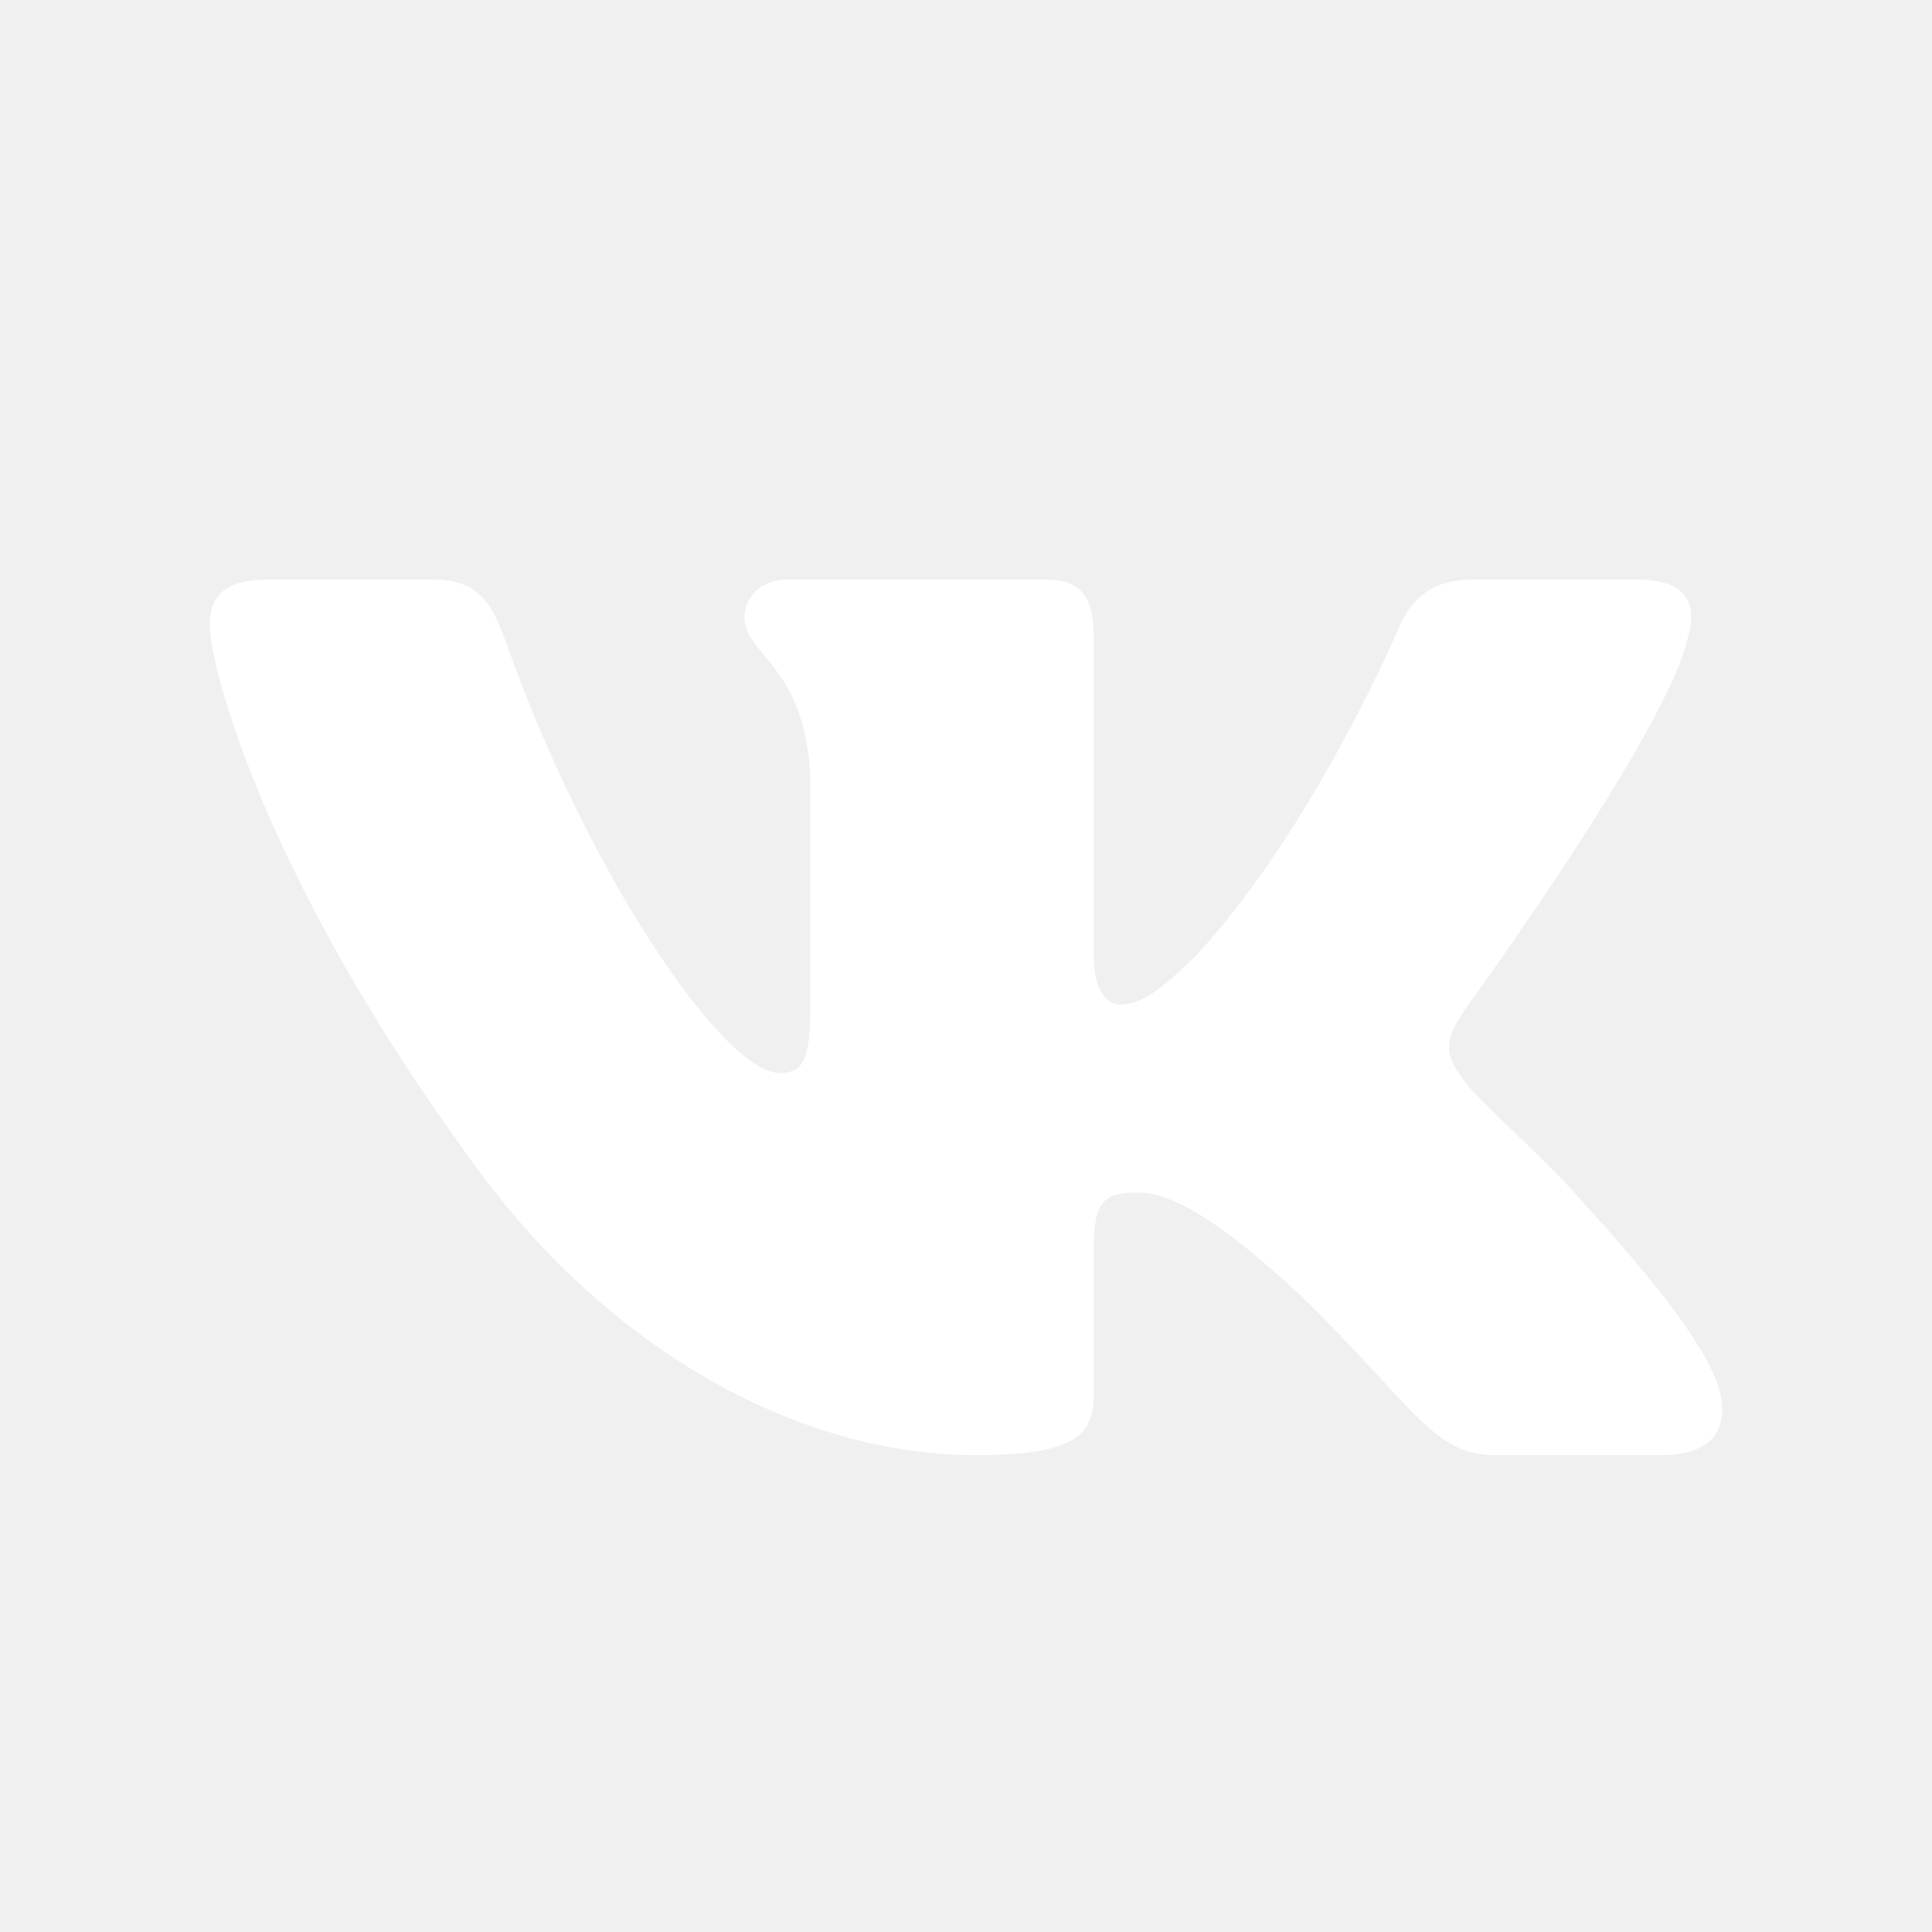
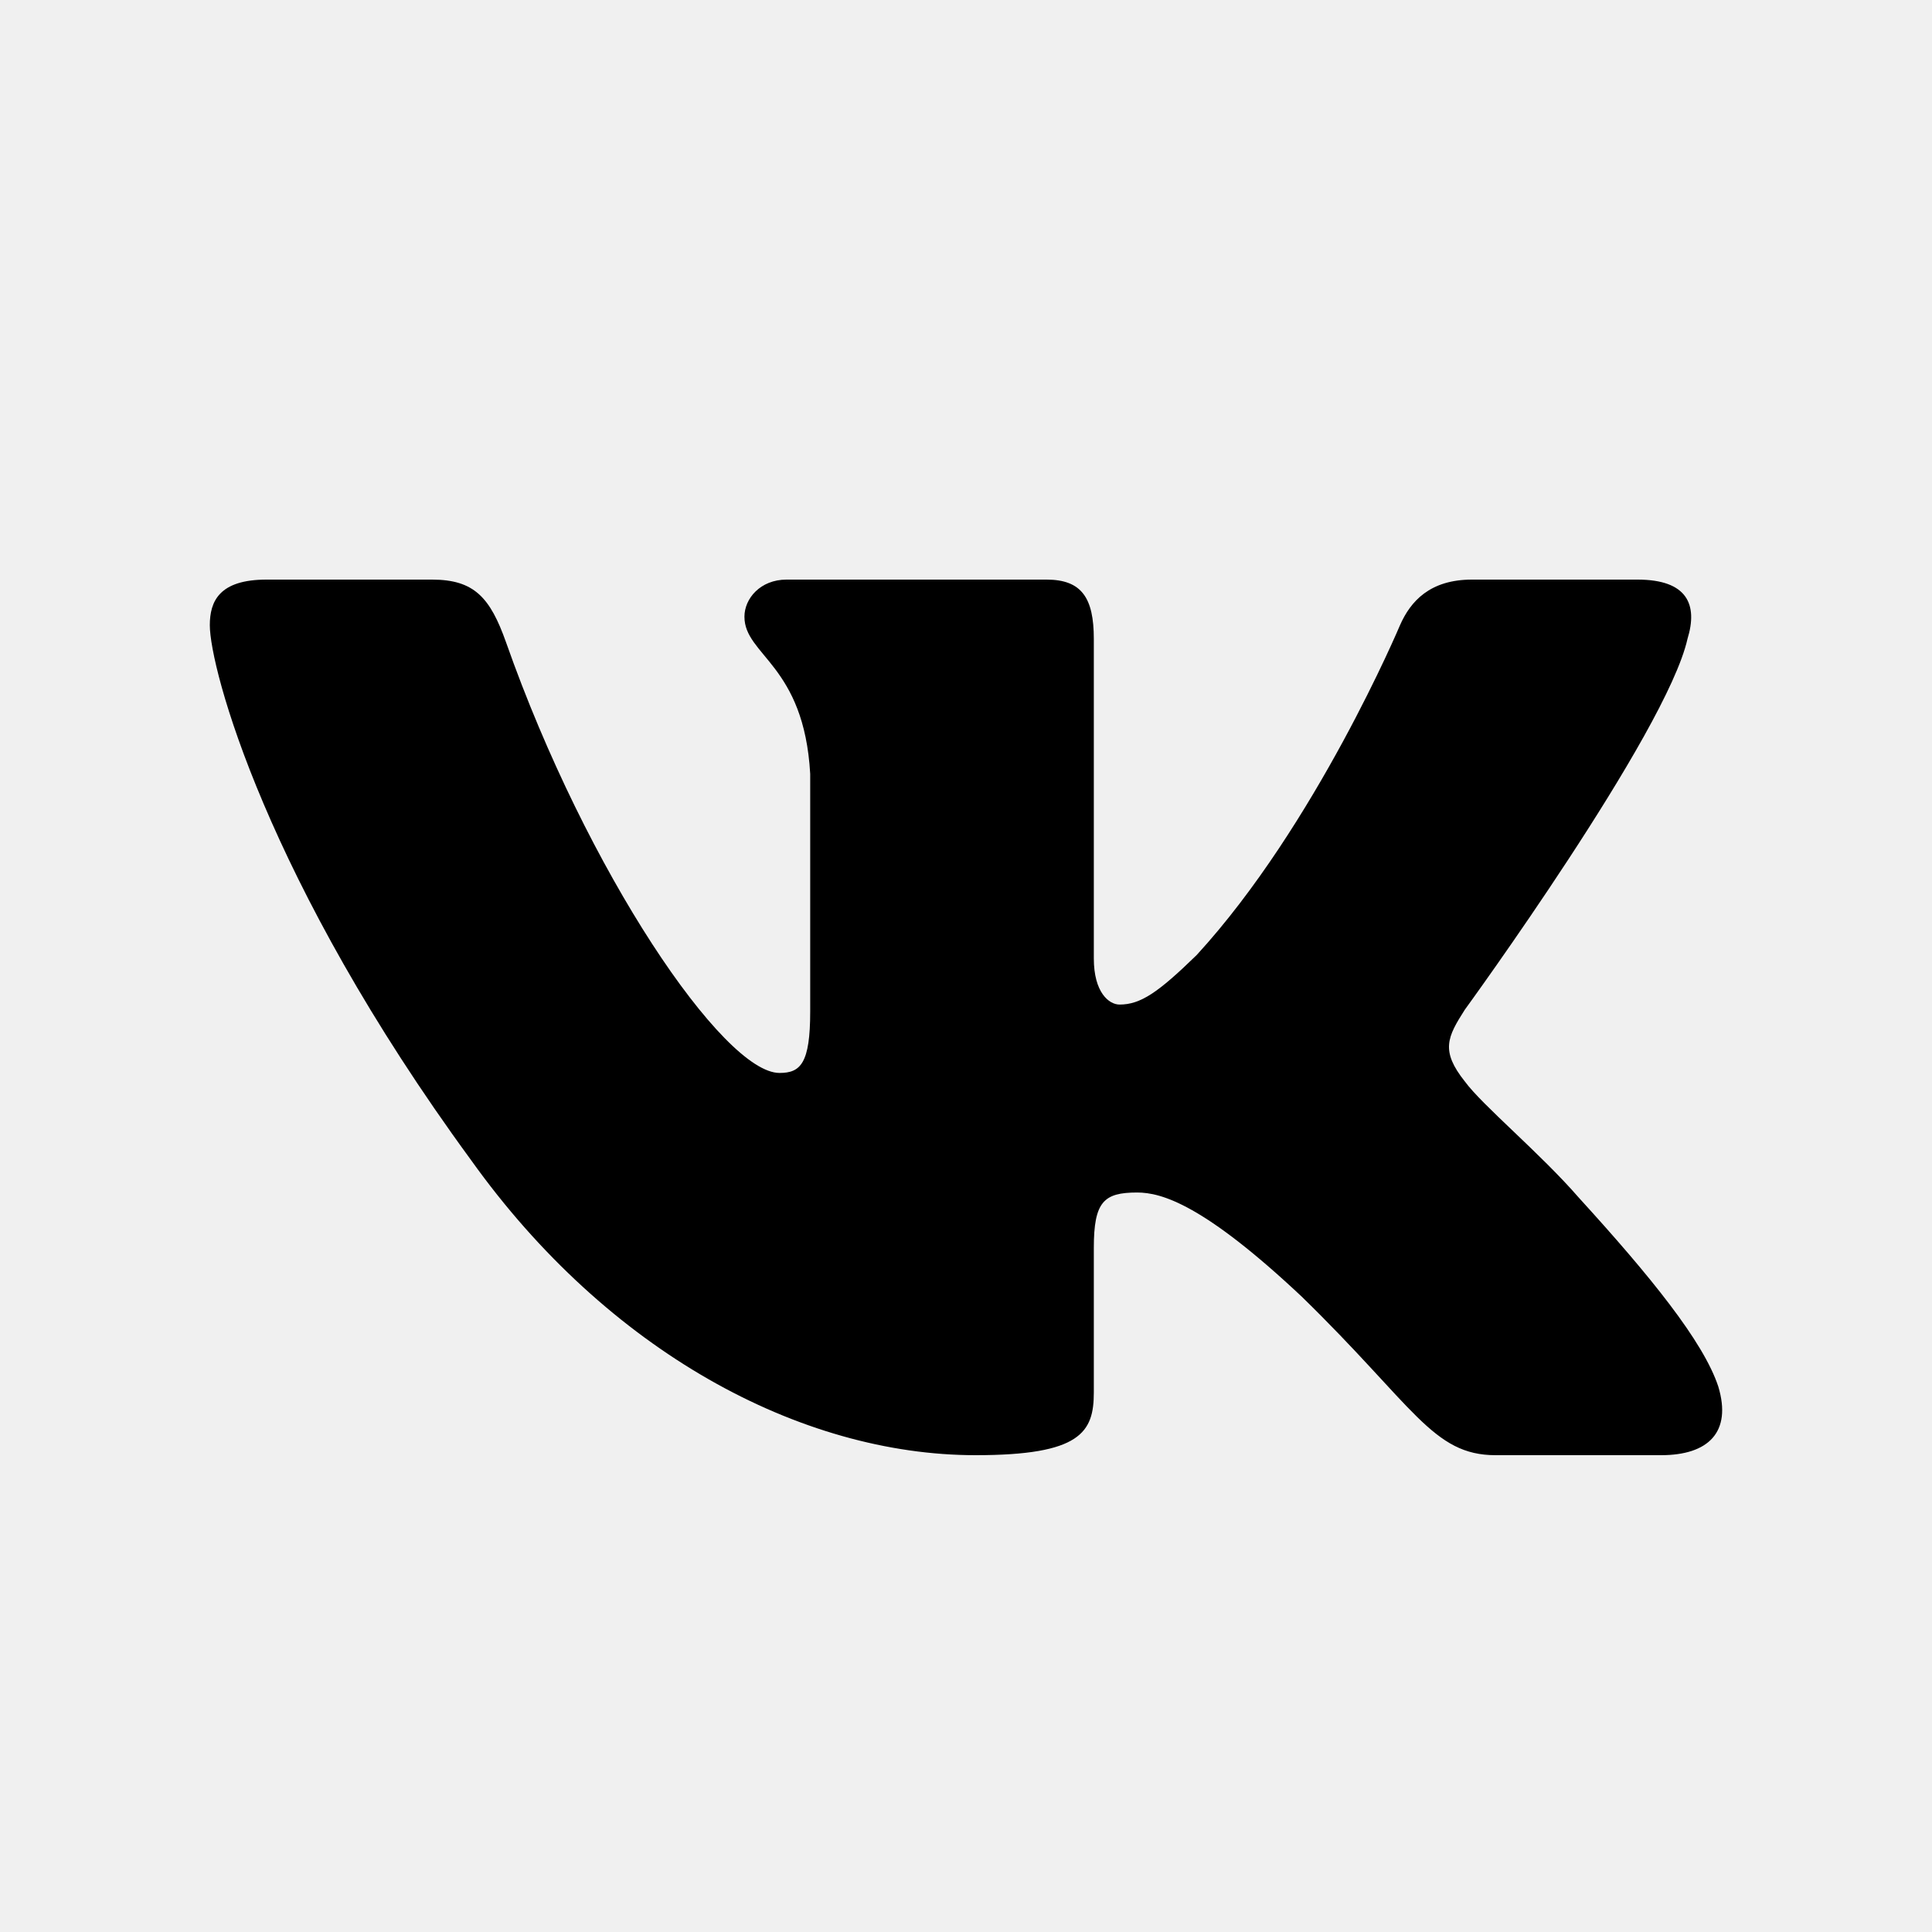
<svg xmlns="http://www.w3.org/2000/svg" width="25" height="25" viewBox="0 0 25 25" fill="none">
-   <path fill-rule="evenodd" clip-rule="evenodd" d="M21.836 8.267C21.972 7.825 21.836 7.5 21.189 7.5H19.047C18.503 7.5 18.252 7.781 18.116 8.09C18.116 8.09 17.027 10.677 15.485 12.358C14.986 12.844 14.759 12.999 14.487 12.999C14.351 12.999 14.154 12.844 14.154 12.402V8.267C14.154 7.736 13.996 7.5 13.542 7.5H10.178C9.838 7.5 9.633 7.746 9.633 7.98C9.633 8.483 10.404 8.599 10.484 10.014V13.088C10.484 13.761 10.359 13.884 10.087 13.884C9.361 13.884 7.595 11.285 6.548 8.311C6.343 7.733 6.137 7.5 5.59 7.5H3.449C2.837 7.5 2.715 7.781 2.715 8.09C2.715 8.643 3.441 11.385 6.095 15.011C7.864 17.488 10.356 18.83 12.625 18.83C13.986 18.83 14.154 18.532 14.154 18.018V16.147C14.154 15.55 14.283 15.431 14.714 15.431C15.031 15.431 15.576 15.586 16.846 16.78C18.298 18.195 18.537 18.83 19.353 18.83H21.494C22.106 18.83 22.412 18.532 22.235 17.943C22.042 17.357 21.349 16.506 20.43 15.498C19.931 14.923 19.182 14.304 18.955 13.994C18.638 13.596 18.729 13.419 18.955 13.065C18.955 13.065 21.564 9.483 21.836 8.267" fill="white" />
+   <path fill-rule="evenodd" clip-rule="evenodd" d="M21.836 8.267C21.972 7.825 21.836 7.5 21.189 7.5H19.047C18.503 7.5 18.252 7.781 18.116 8.09C18.116 8.09 17.027 10.677 15.485 12.358C14.986 12.844 14.759 12.999 14.487 12.999C14.351 12.999 14.154 12.844 14.154 12.402V8.267C14.154 7.736 13.996 7.5 13.542 7.5H10.178C9.838 7.5 9.633 7.746 9.633 7.98C9.633 8.483 10.404 8.599 10.484 10.014V13.088C10.484 13.761 10.359 13.884 10.087 13.884C9.361 13.884 7.595 11.285 6.548 8.311C6.343 7.733 6.137 7.5 5.59 7.5H3.449C2.837 7.5 2.715 7.781 2.715 8.09C2.715 8.643 3.441 11.385 6.095 15.011C7.864 17.488 10.356 18.83 12.625 18.83C13.986 18.83 14.154 18.532 14.154 18.018V16.147C14.154 15.55 14.283 15.431 14.714 15.431C15.031 15.431 15.576 15.586 16.846 16.78C18.298 18.195 18.537 18.83 19.353 18.83H21.494C22.106 18.83 22.412 18.532 22.235 17.943C22.042 17.357 21.349 16.506 20.43 15.498C19.931 14.923 19.182 14.304 18.955 13.994C18.638 13.596 18.729 13.419 18.955 13.065C18.955 13.065 21.564 9.483 21.836 8.267" fill="currentColor" />
</svg>
